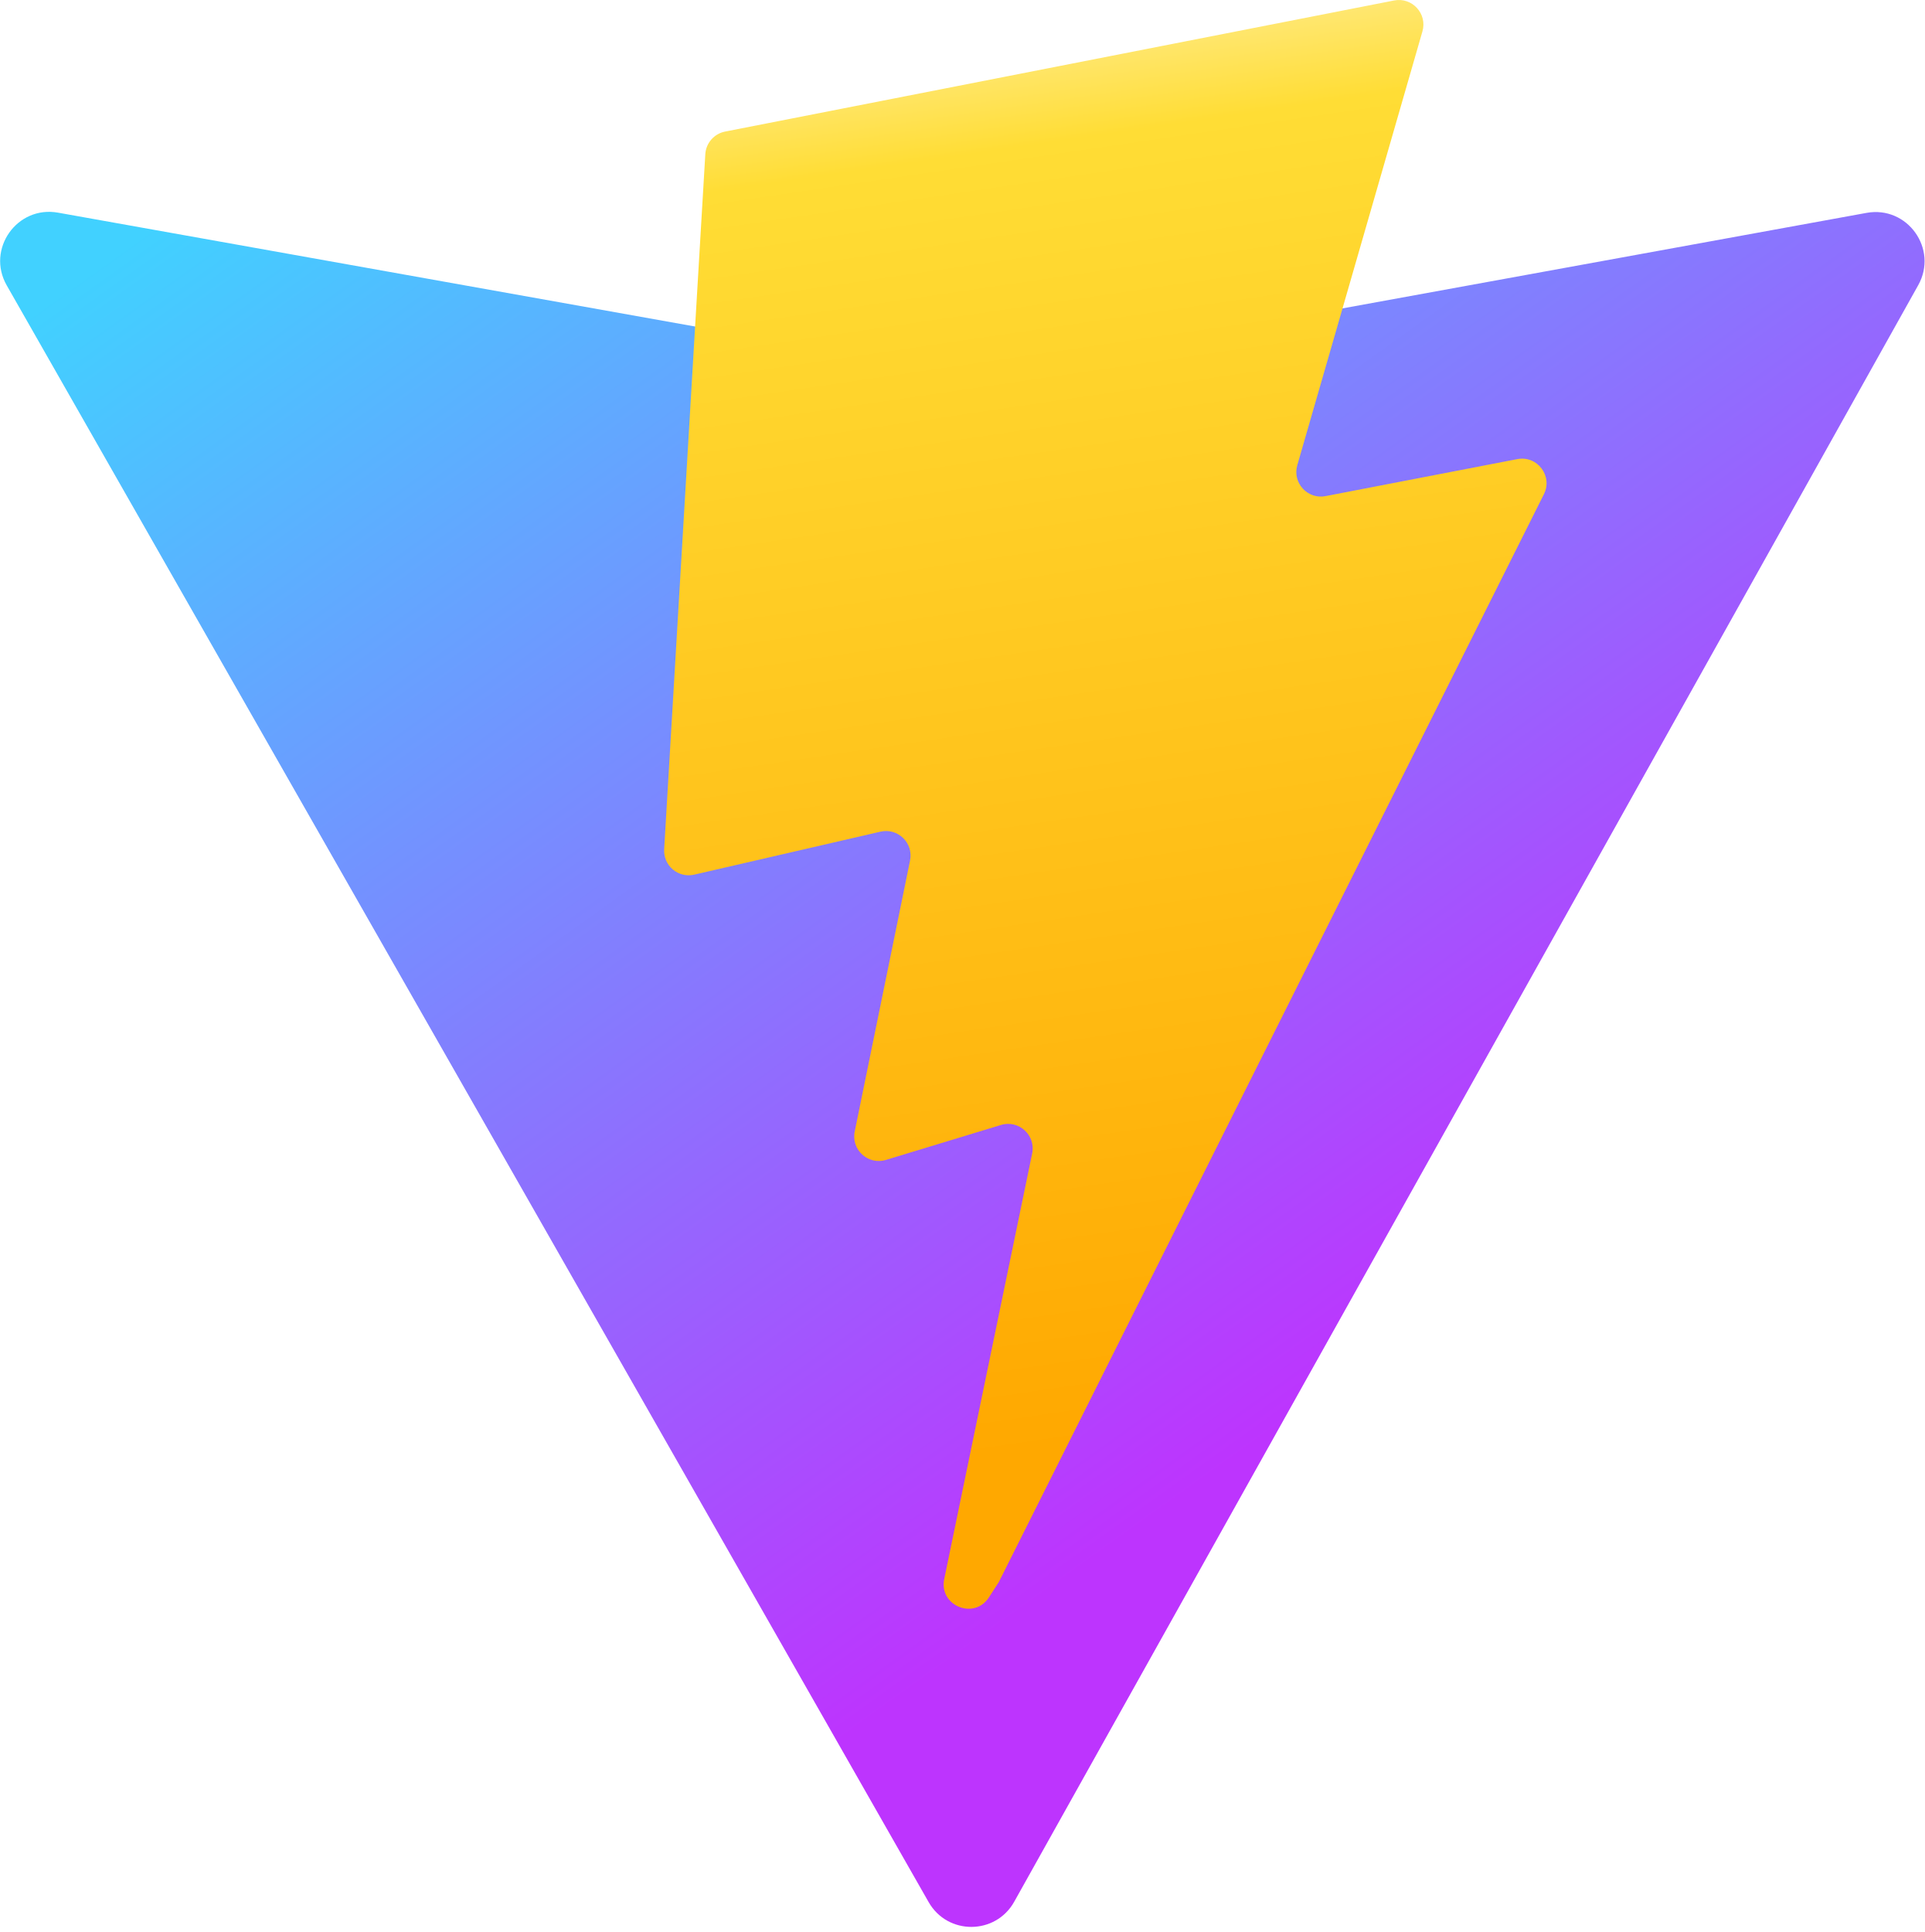
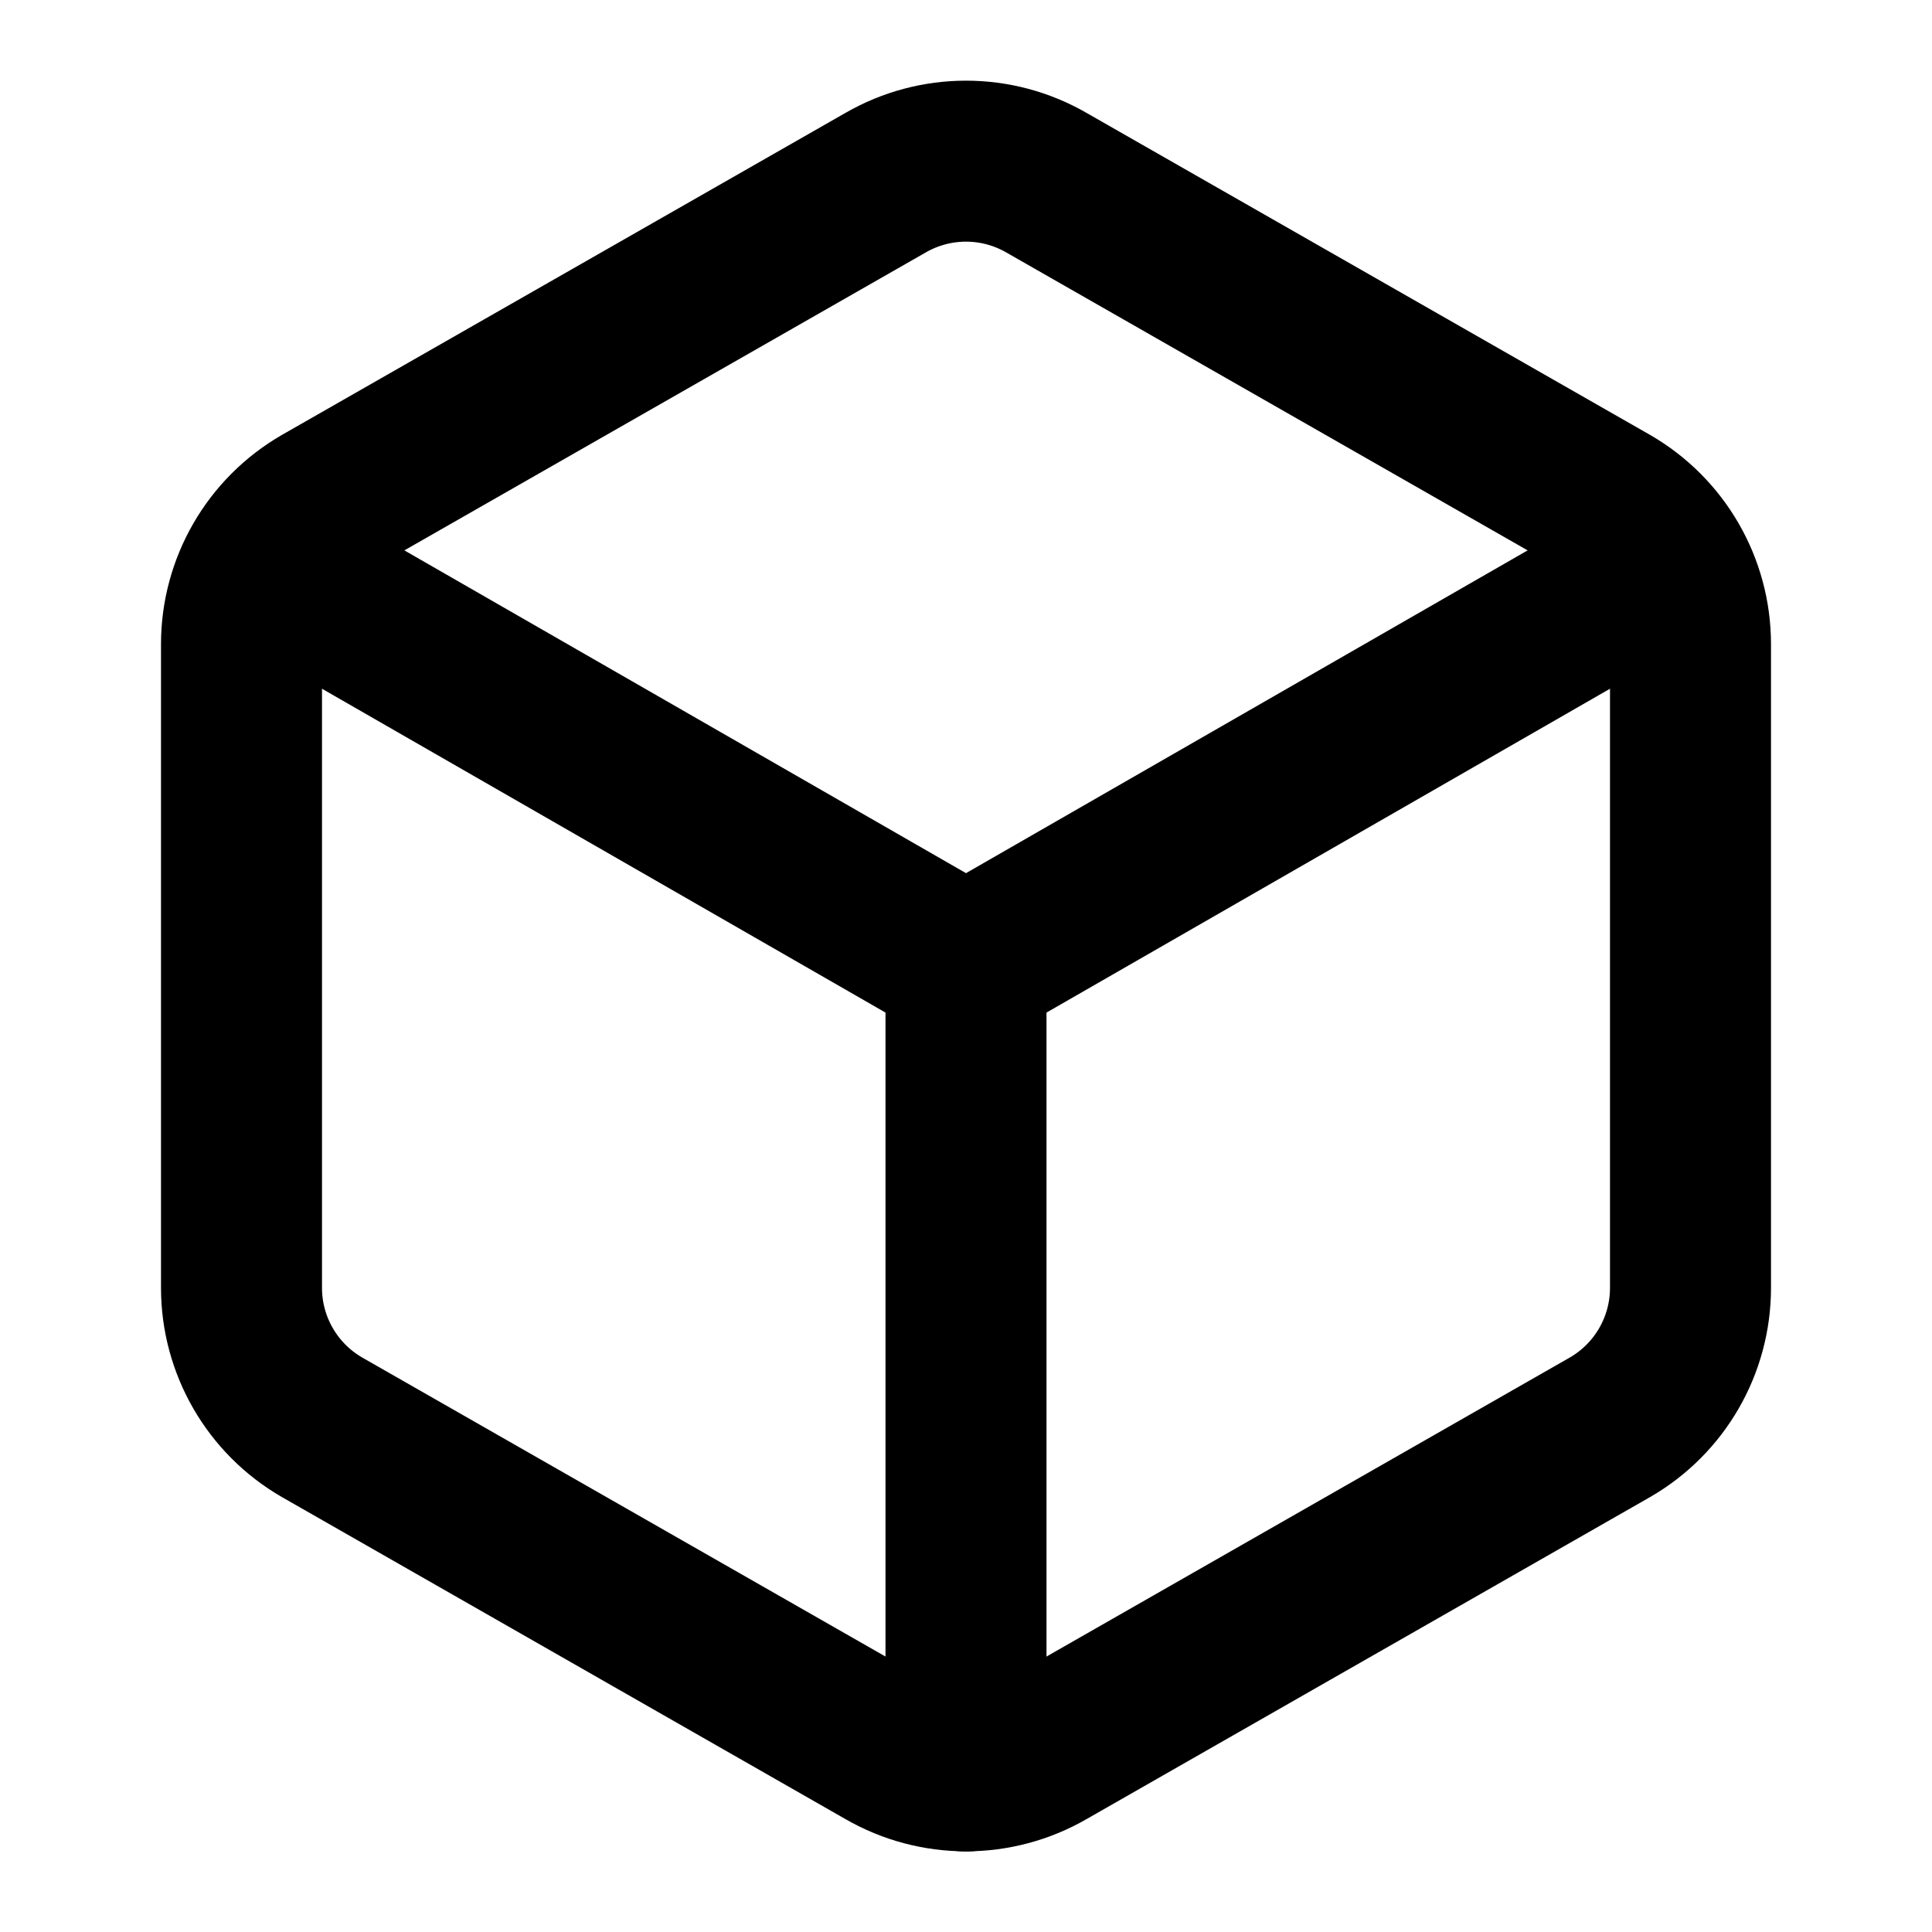
- <svg xmlns="http://www.w3.org/2000/svg" aria-hidden="true" role="img" class="iconify iconify--logos" width="31.88" height="32" preserveAspectRatio="xMidYMid meet" viewBox="0 0 256 257">
-   <defs>
-     <linearGradient id="IconifyId1813088fe1fbc01fb466" x1="-.828%" x2="57.636%" y1="7.652%" y2="78.411%">
-       <stop offset="0%" stop-color="#41D1FF" />
-       <stop offset="100%" stop-color="#BD34FE" />
-     </linearGradient>
-     <linearGradient id="IconifyId1813088fe1fbc01fb467" x1="43.376%" x2="50.316%" y1="2.242%" y2="89.03%">
-       <stop offset="0%" stop-color="#FFEA83" />
-       <stop offset="8.333%" stop-color="#FFDD35" />
-       <stop offset="100%" stop-color="#FFA800" />
-     </linearGradient>
-   </defs>
-   <path fill="url(#IconifyId1813088fe1fbc01fb466)" d="M255.153 37.938L134.897 252.976c-2.483 4.44-8.862 4.466-11.382.048L.875 37.958c-2.746-4.814 1.371-10.646 6.827-9.67l120.385 21.517a6.537 6.537 0 0 0 2.322-.004l117.867-21.483c5.438-.991 9.574 4.796 6.877 9.62Z" />
-   <path fill="url(#IconifyId1813088fe1fbc01fb467)" d="M185.432.063L96.44 17.501a3.268 3.268 0 0 0-2.634 3.014l-5.474 92.456a3.268 3.268 0 0 0 3.997 3.378l24.777-5.718c2.318-.535 4.413 1.507 3.936 3.838l-7.361 36.047c-.495 2.426 1.782 4.5 4.151 3.78l15.304-4.649c2.372-.72 4.652 1.36 4.15 3.788l-11.698 56.621c-.732 3.542 3.979 5.473 5.943 2.437l1.313-2.028l72.516-144.72c1.215-2.423-.88-5.186-3.54-4.672l-25.505 4.922c-2.396.462-4.435-1.77-3.759-4.114l16.646-57.705c.677-2.35-1.37-4.583-3.769-4.113Z" />
+ <svg xmlns="http://www.w3.org/2000/svg" width="24" height="24" viewBox="0 0 24 24" fill="none" stroke="currentColor" stroke-width="2" stroke-linecap="round" stroke-linejoin="round" class="lucide lucide-box">
+   <path d="M21 8a2 2 0 0 0-1-1.73l-7-4a2 2 0 0 0-2 0l-7 4A2 2 0 0 0 3 8v8a2 2 0 0 0 1 1.73l7 4a2 2 0 0 0 2 0l7-4A2 2 0 0 0 21 16Z" />
+   <path d="m3.3 7 8.7 5 8.7-5" />
+   <path d="M12 22V12" />
</svg>
